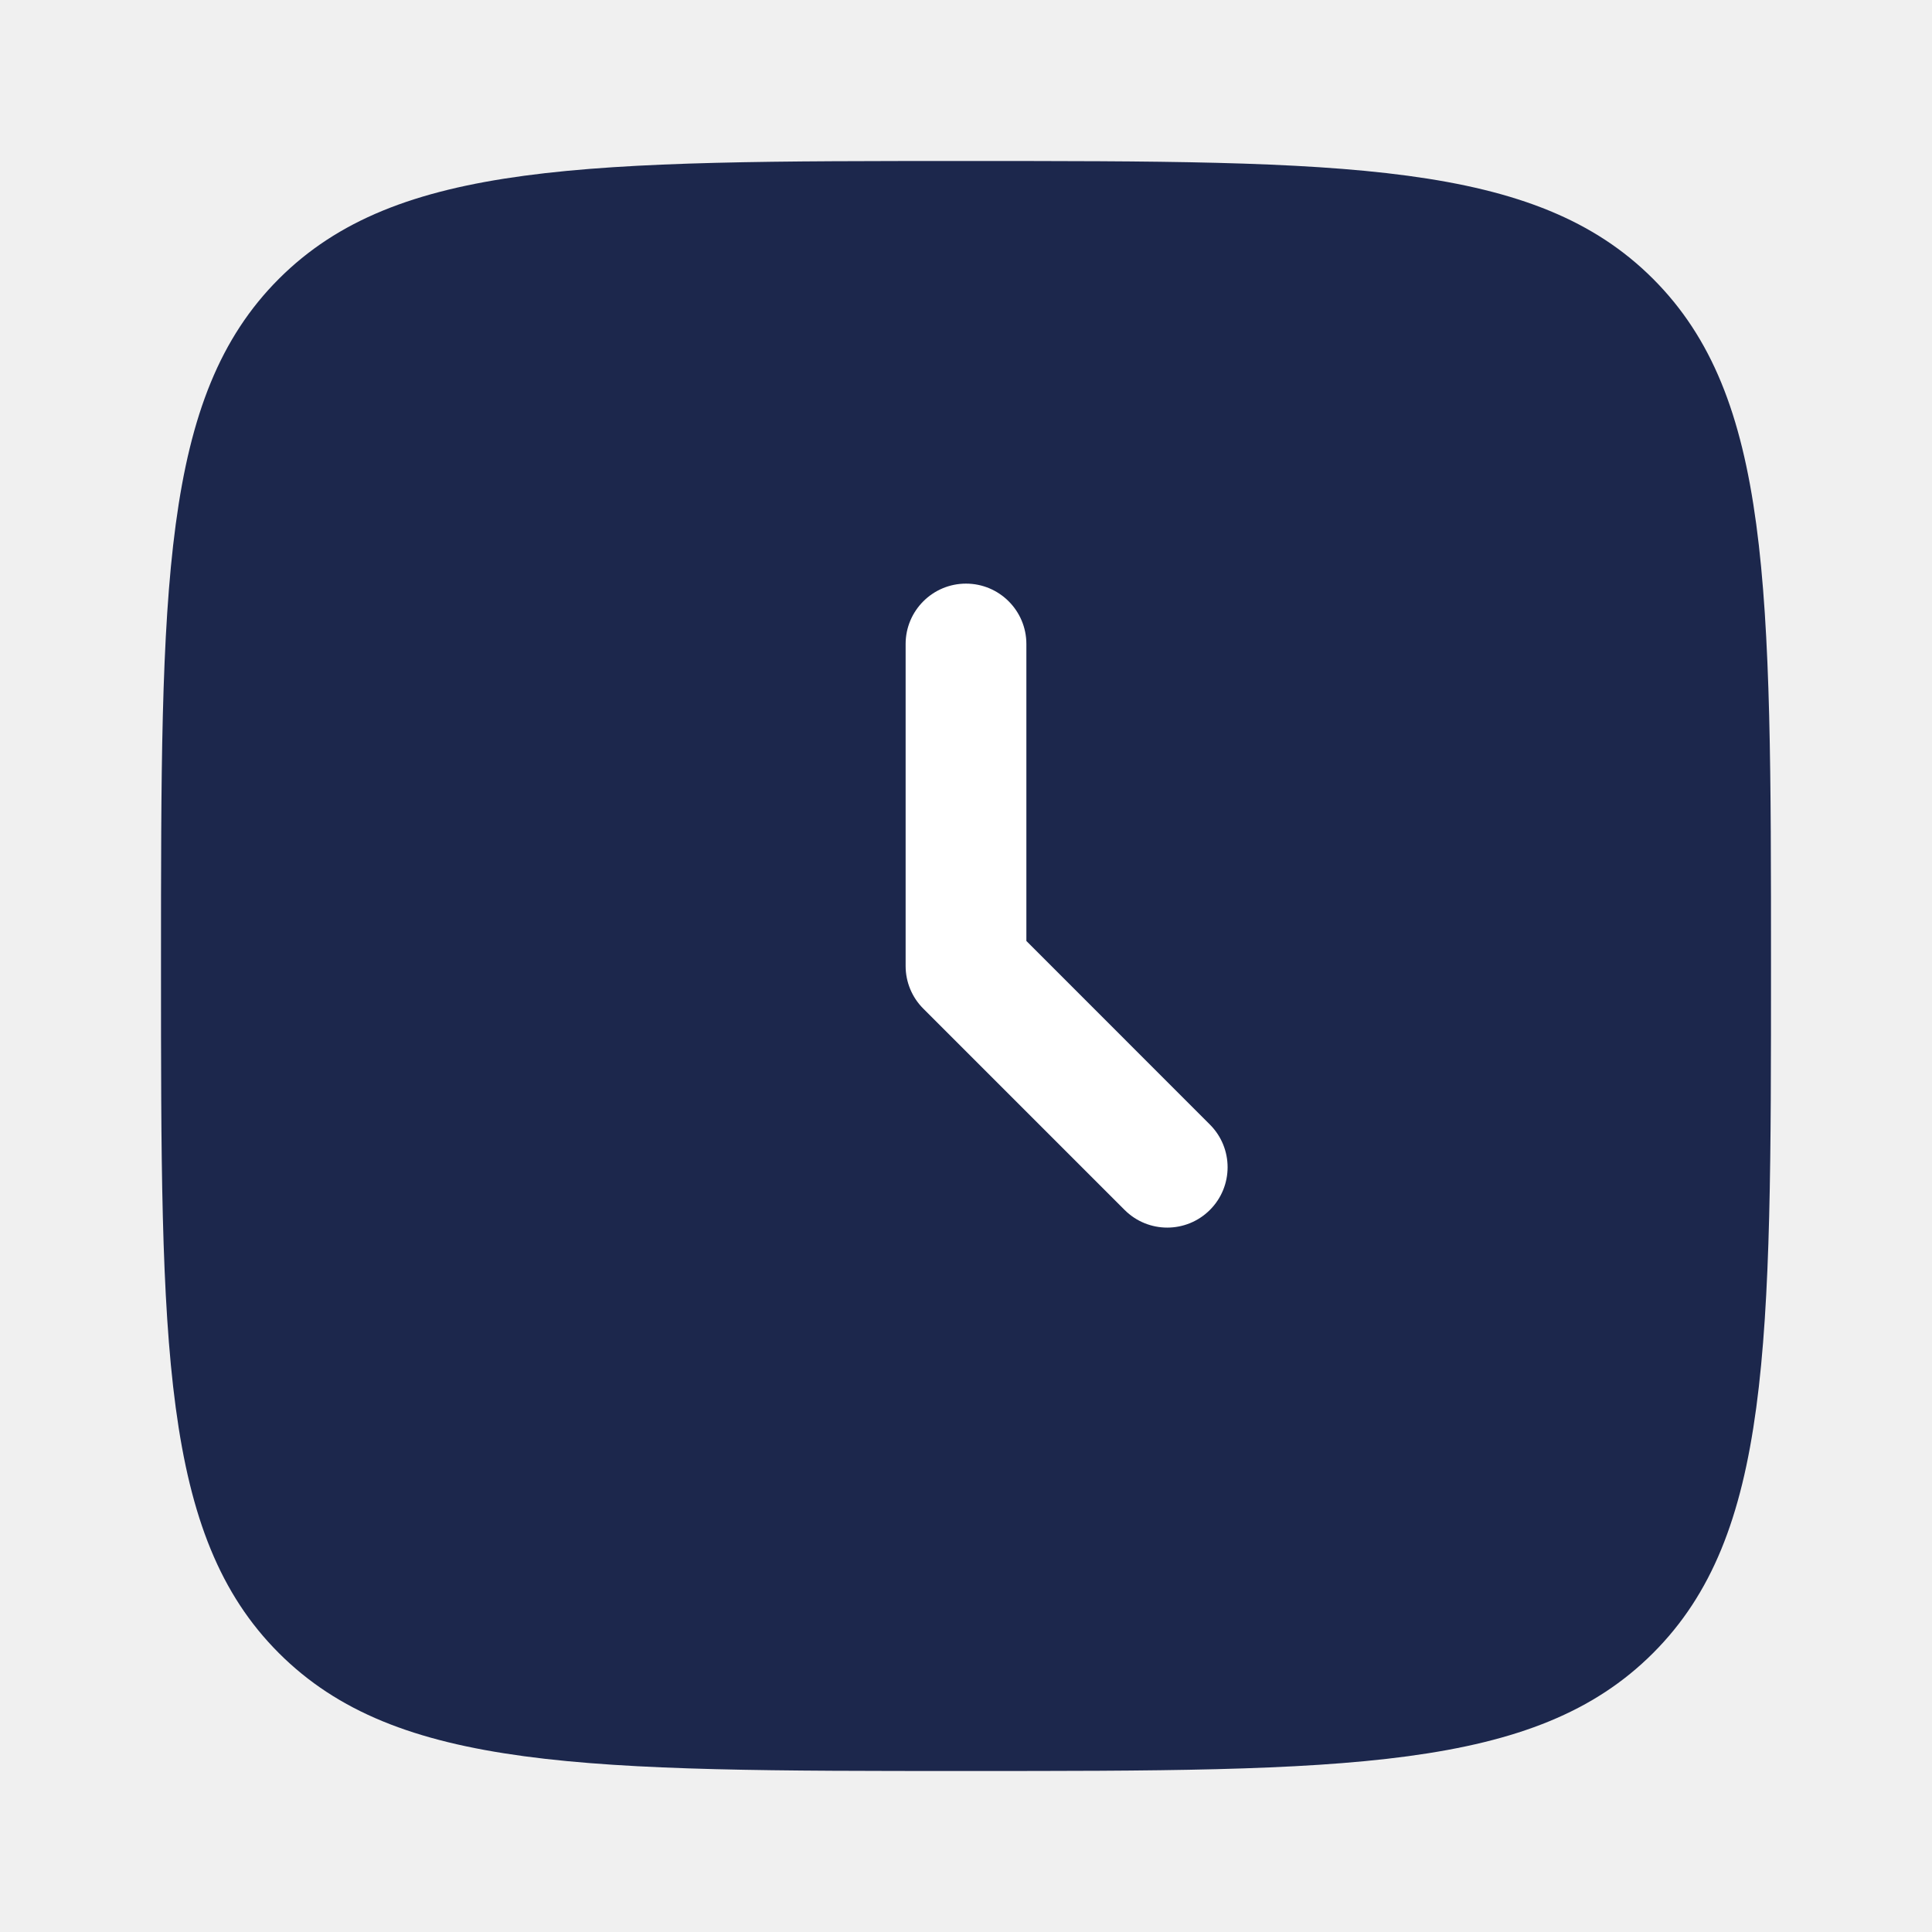
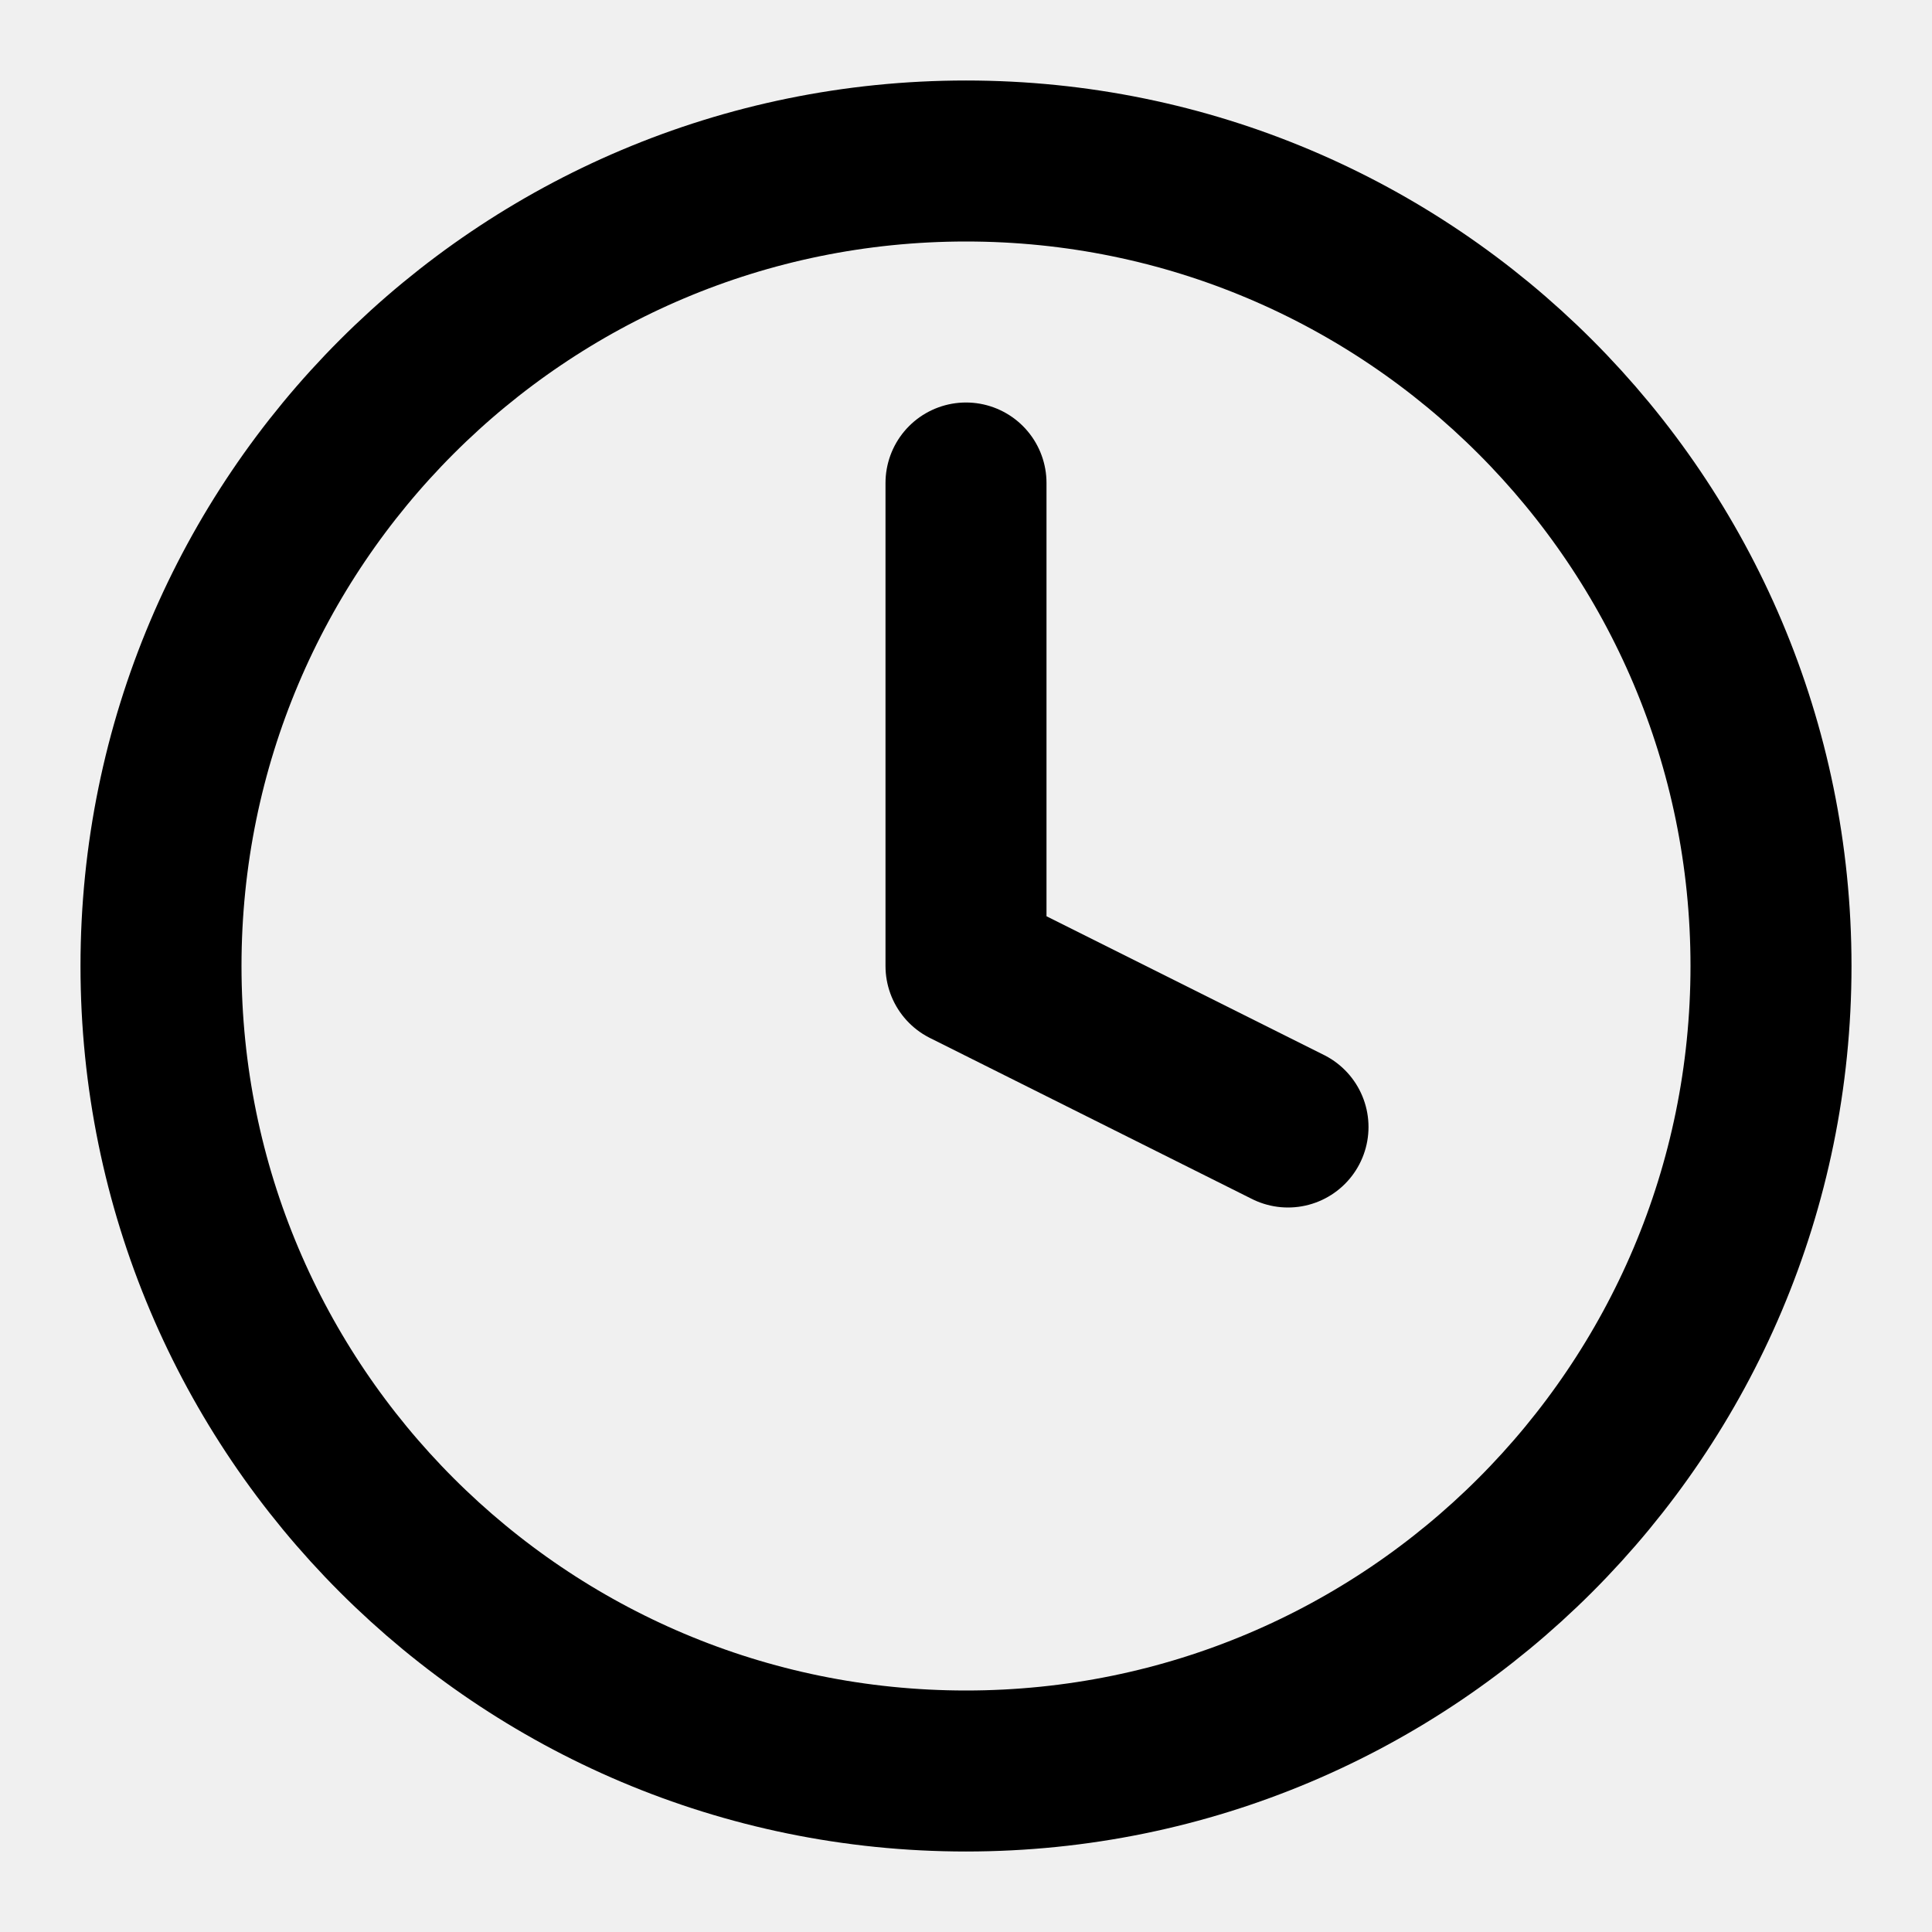
- <svg xmlns="http://www.w3.org/2000/svg" width="800px" height="800px" viewBox="0 0 24 24" fill="none">
-   <path d="M2 12C2 7.286 2 4.929 3.464 3.464C4.929 2 7.286 2 12 2C16.714 2 19.071 2 20.535 3.464C22 4.929 22 7.286 22 12C22 16.714 22 19.071 20.535 20.535C19.071 22 16.714 22 12 22C7.286 22 4.929 22 3.464 20.535C2 19.071 2 16.714 2 12Z" fill="#1C274C" />
-   <path fill-rule="evenodd" clip-rule="evenodd" d="M12 7.25C12.414 7.25 12.75 7.586 12.75 8V11.689L15.03 13.97C15.323 14.263 15.323 14.737 15.03 15.03C14.737 15.323 14.263 15.323 13.97 15.03L11.47 12.53C11.329 12.39 11.25 12.199 11.25 12V8C11.25 7.586 11.586 7.25 12 7.25Z" fill="white" />
+ <svg xmlns="http://www.w3.org/2000/svg" width="24" height="24" viewBox="0 0 24 24" fill="none">
+   <circle cx="12" cy="12" r="10" stroke="currentColor" stroke-width="2" />
+   <polyline points="12,6 12,12 16,14" stroke="currentColor" stroke-width="2" stroke-linecap="round" stroke-linejoin="round" />
</svg>
